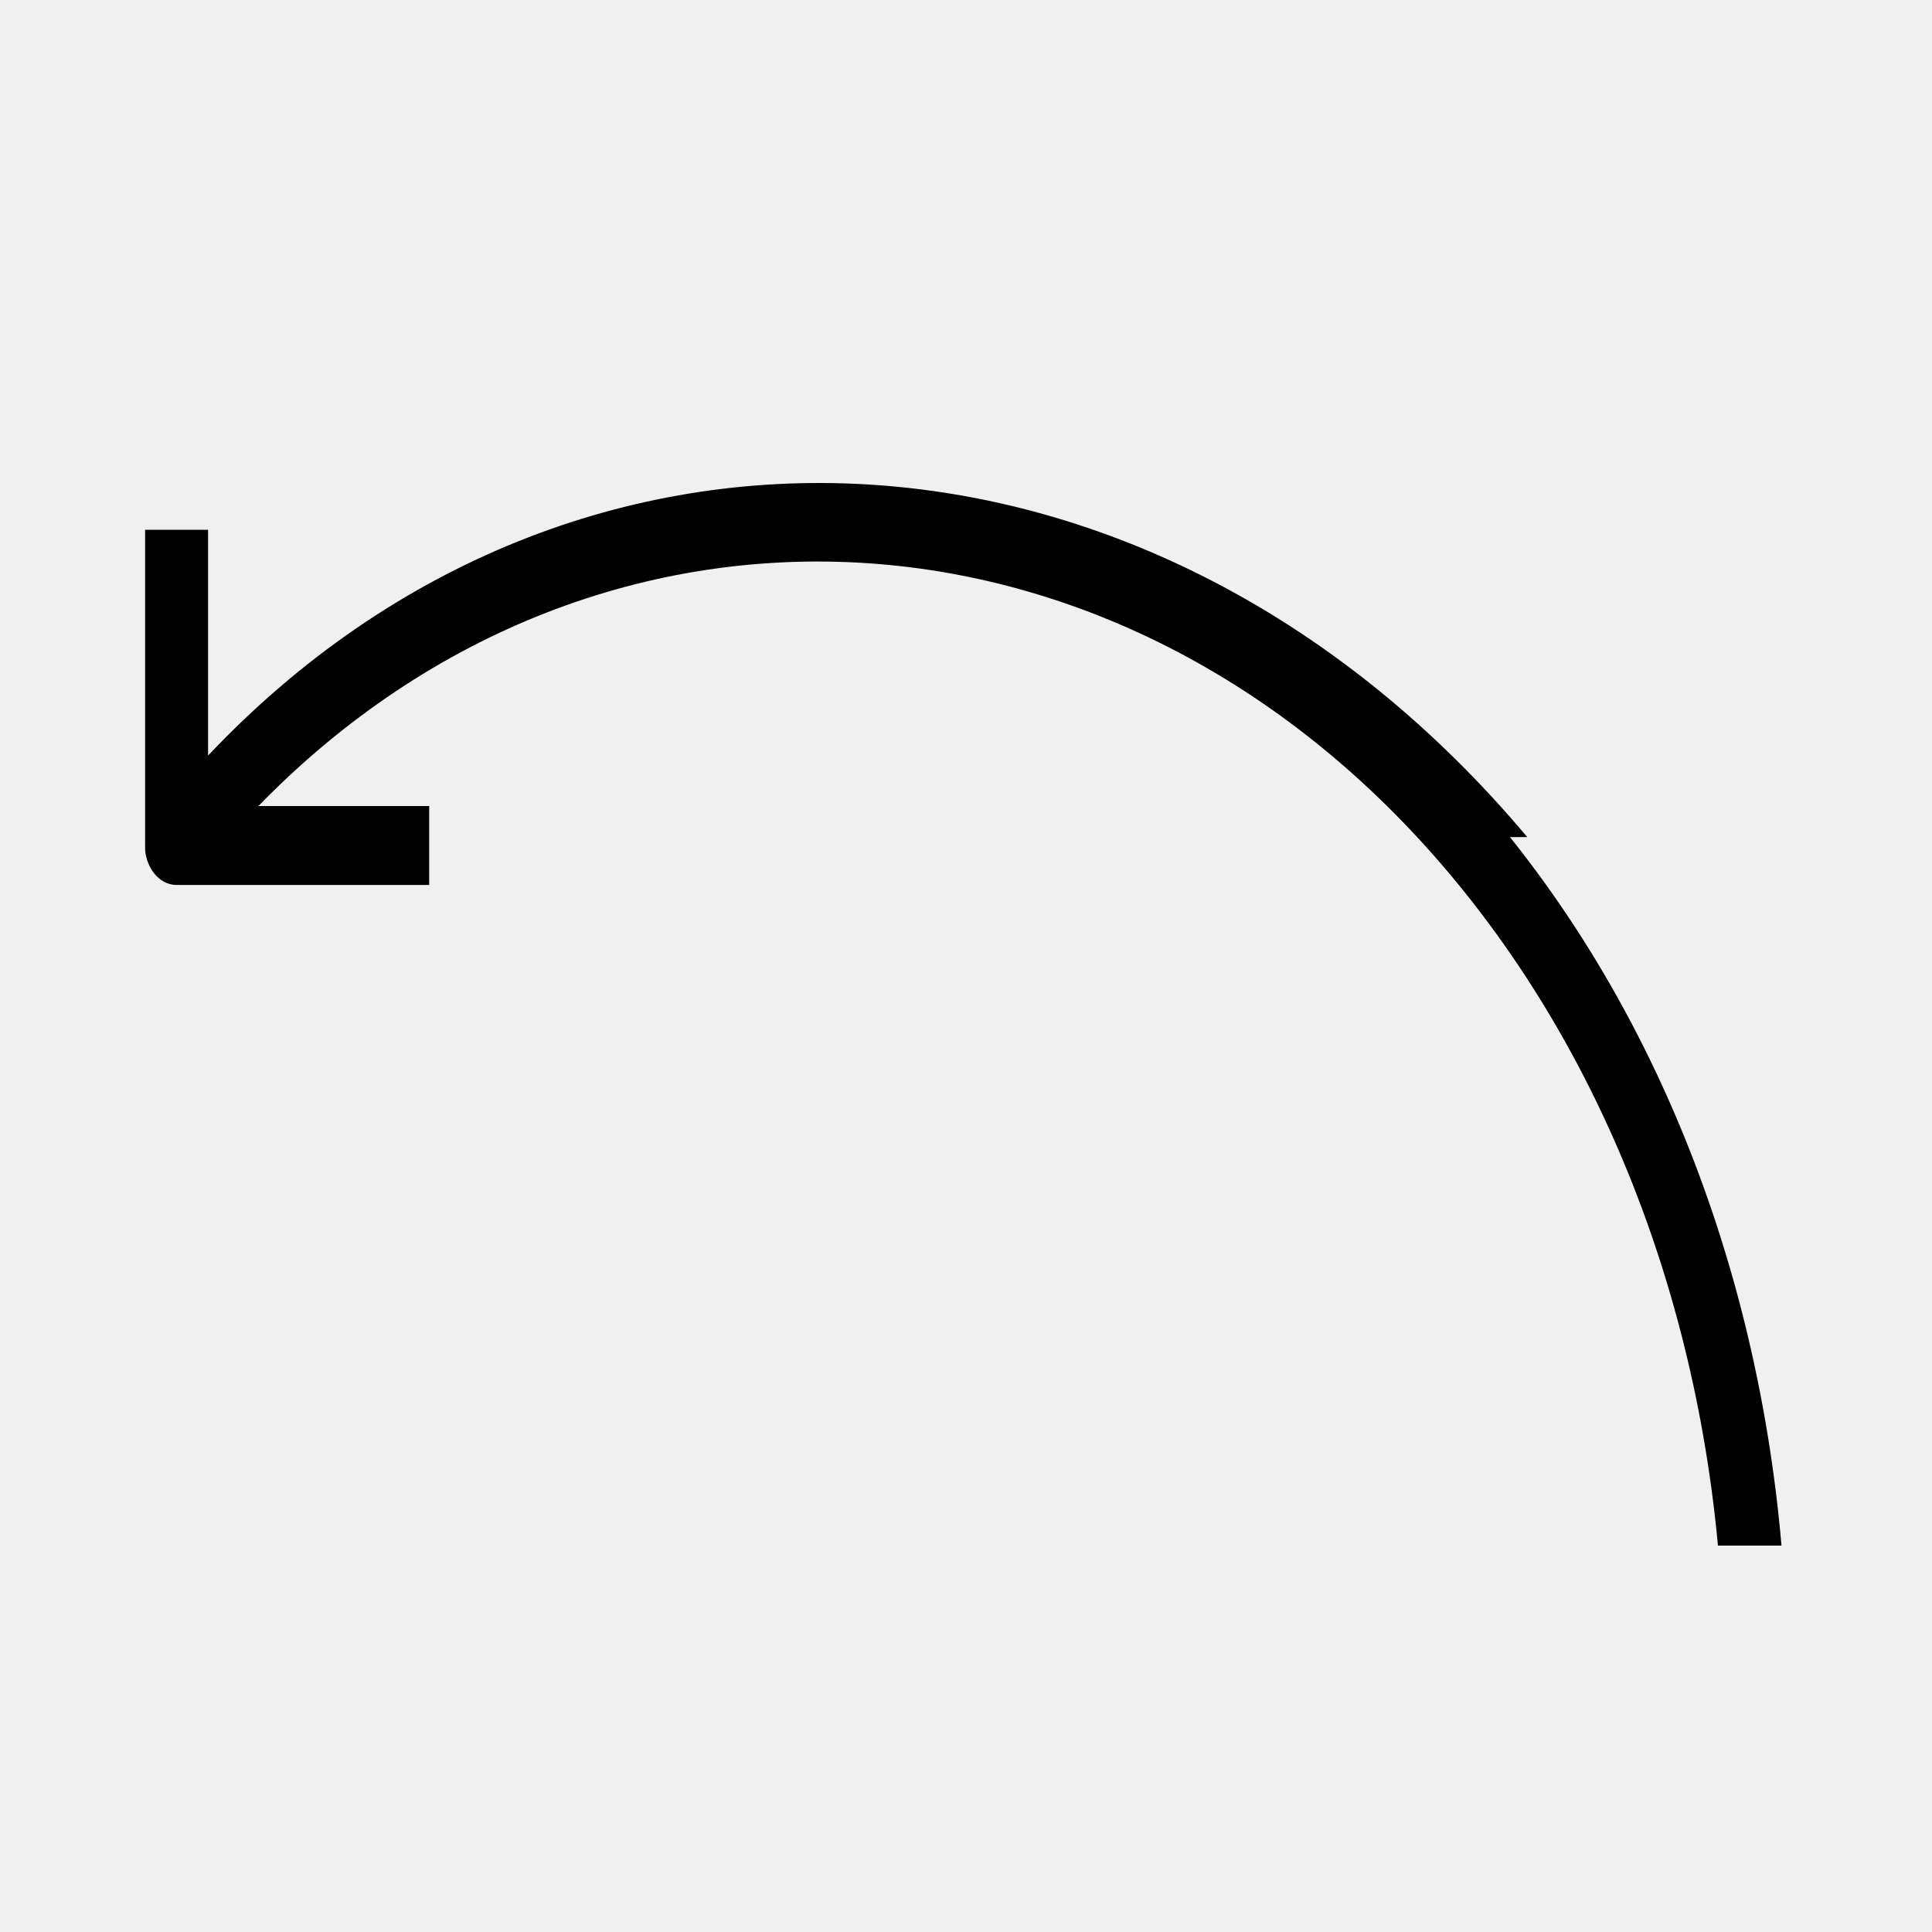
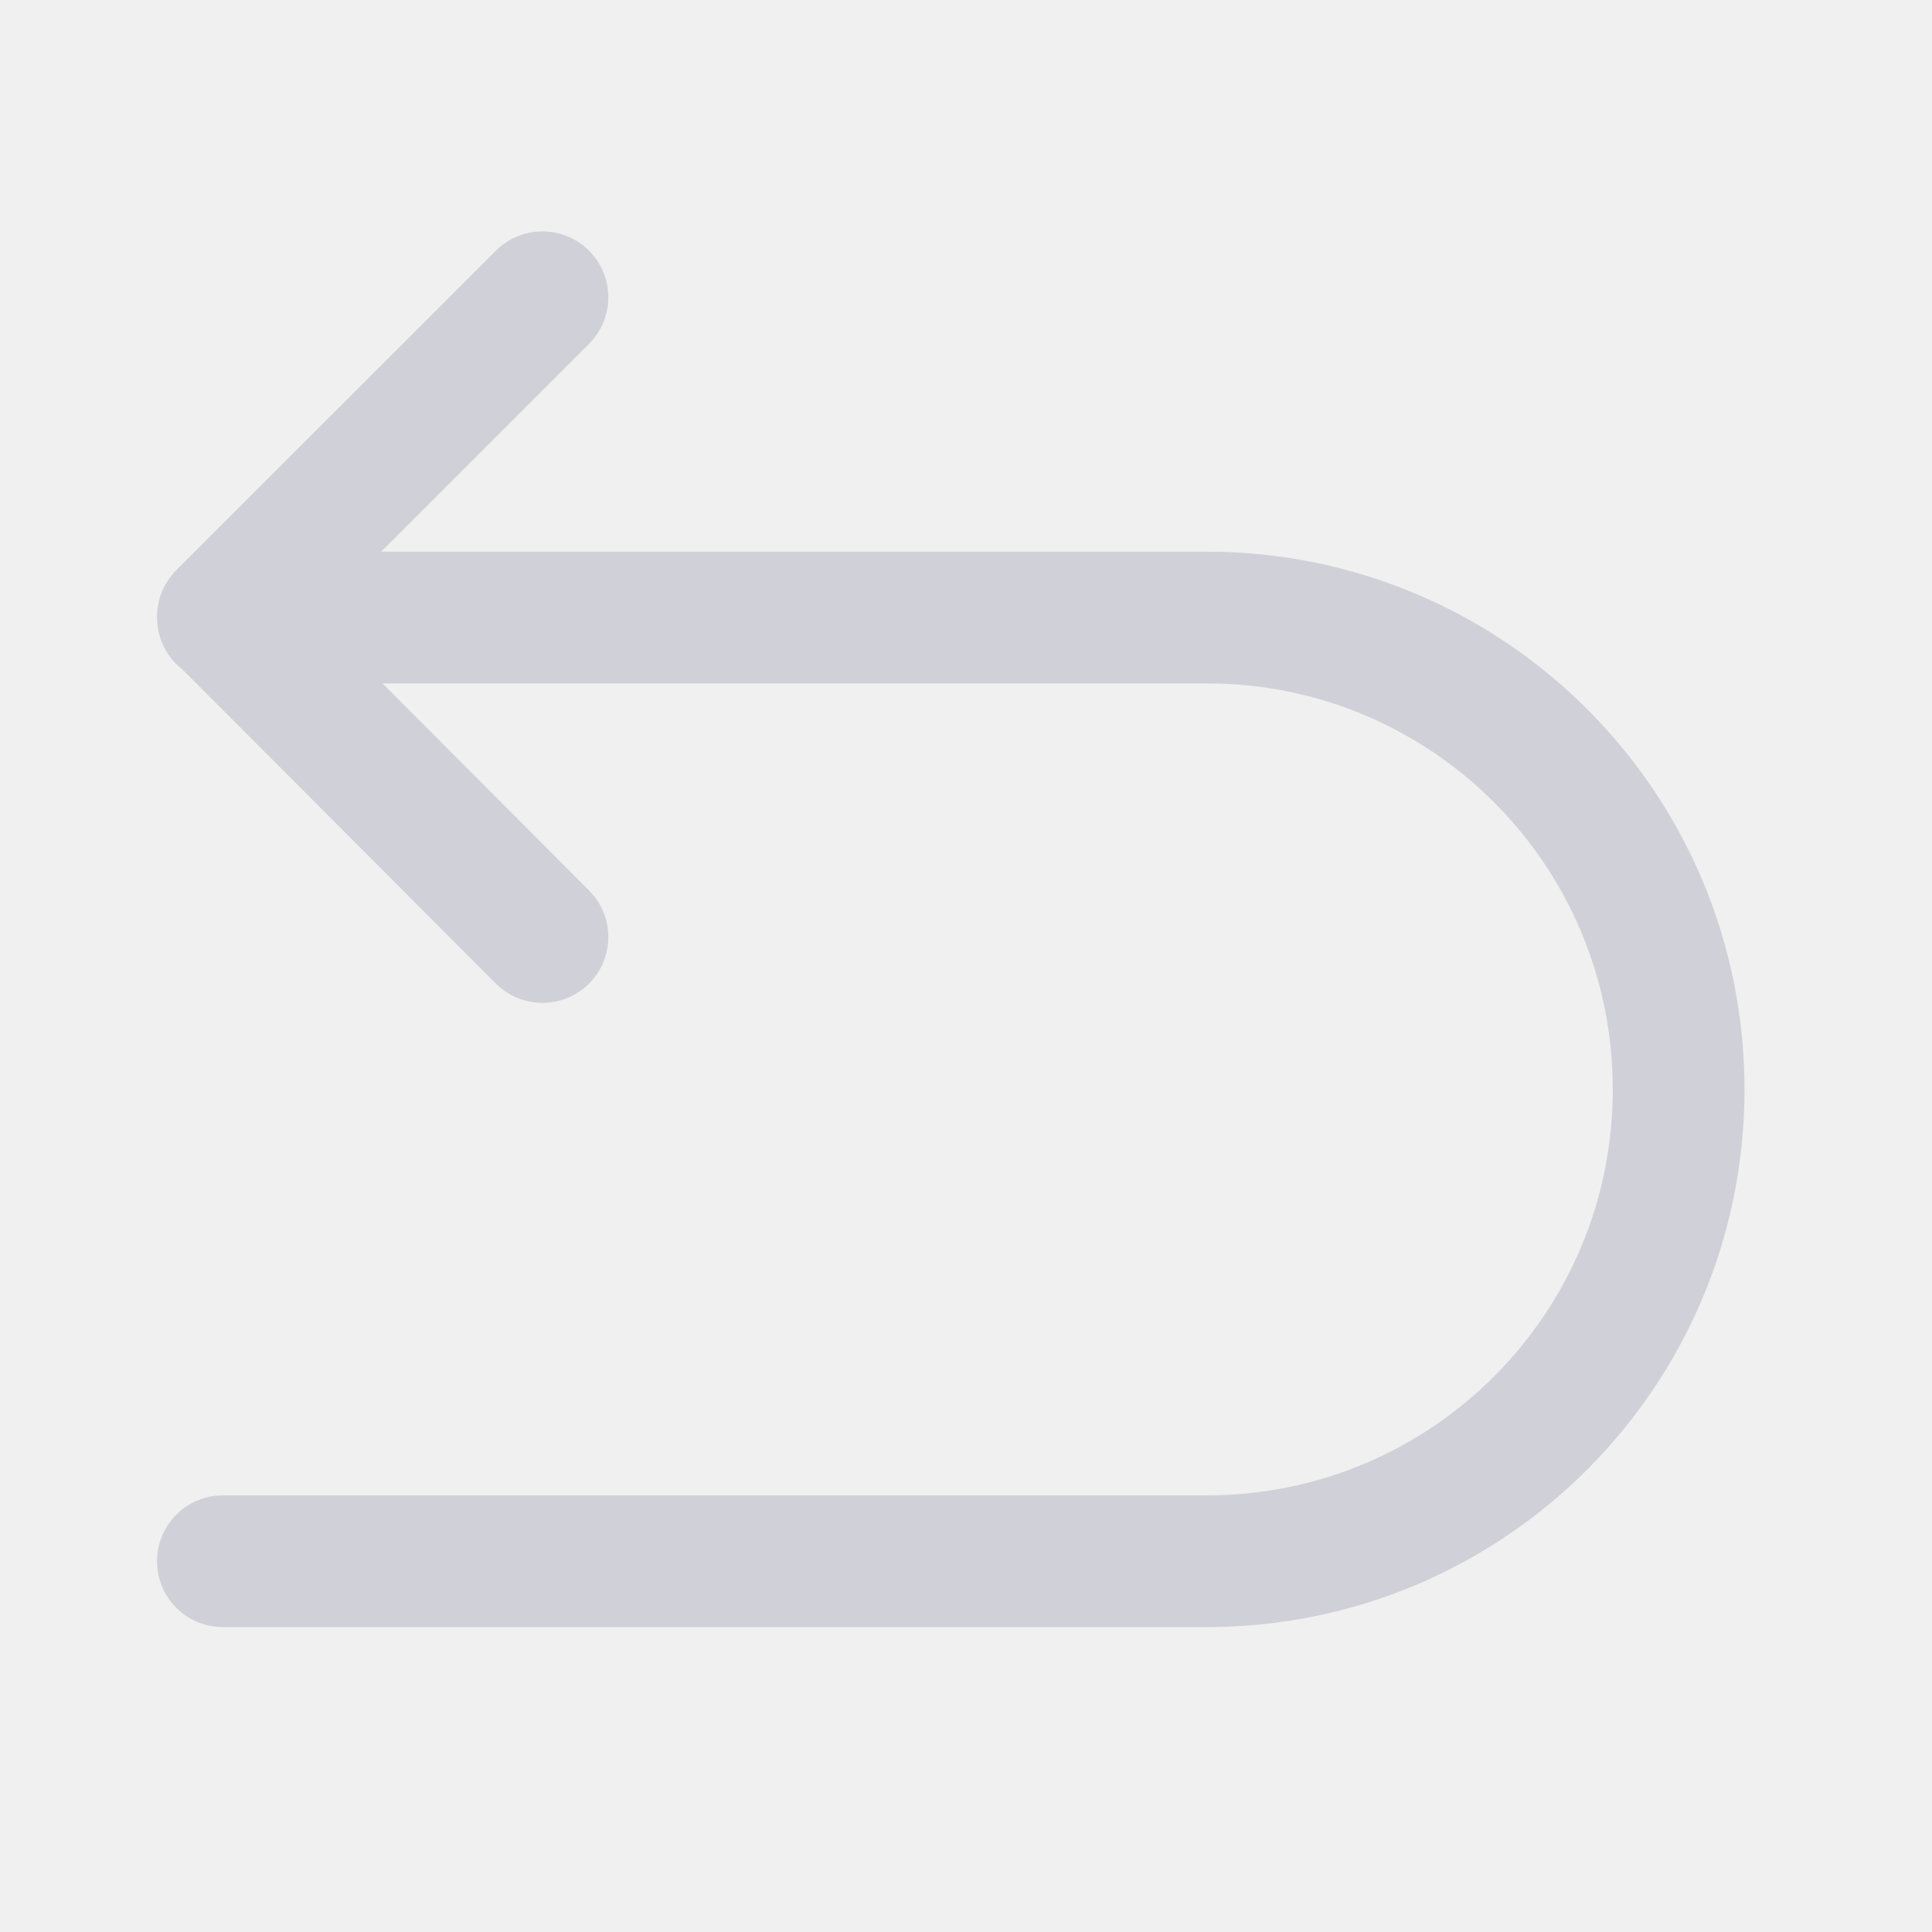
- <svg xmlns="http://www.w3.org/2000/svg" xmlns:xlink="http://www.w3.org/1999/xlink" viewBox="0 0 40 40" width="1em" height="1em">
-   <defs>
-     <path id="b" d="M0 0h34v24H0z" />
-   </defs>
-   <g transform="translate(3 8)" fill="none" fill-rule="evenodd">
-     <mask id="undoB" fill="#fff">
-       <use xlink:href="#b" />
-     </mask>
-     <path d="M28.62 9.331C20.935.18 8.932-.428 1.308 7.643V2.968H0v6.537c0 .45.293.817.654.817h5.232V8.688H2.35c7.125-7.322 18.2-6.683 24.987 1.8 7.14 8.92 7.14 23.437 0 32.357L28.262 44c7.65-9.557 7.65-25.111 0-34.669z" fill="#000" mask="url(#undoB)" />
-   </g>
+ <svg xmlns="http://www.w3.org/2000/svg" width="22" height="22" viewBox="0 0 22 22" fill="none">
+   <path d="M2.538 17.778H13.742C16.712 17.778 19.115 15.375 19.115 12.405C19.115 9.435 16.712 7.032 13.742 7.032H2.538M6.177 3.385L2.538 7.023L6.177 10.67" stroke="#D0D0D8" stroke-width="1.5" stroke-linecap="round" stroke-linejoin="round" />
</svg>
